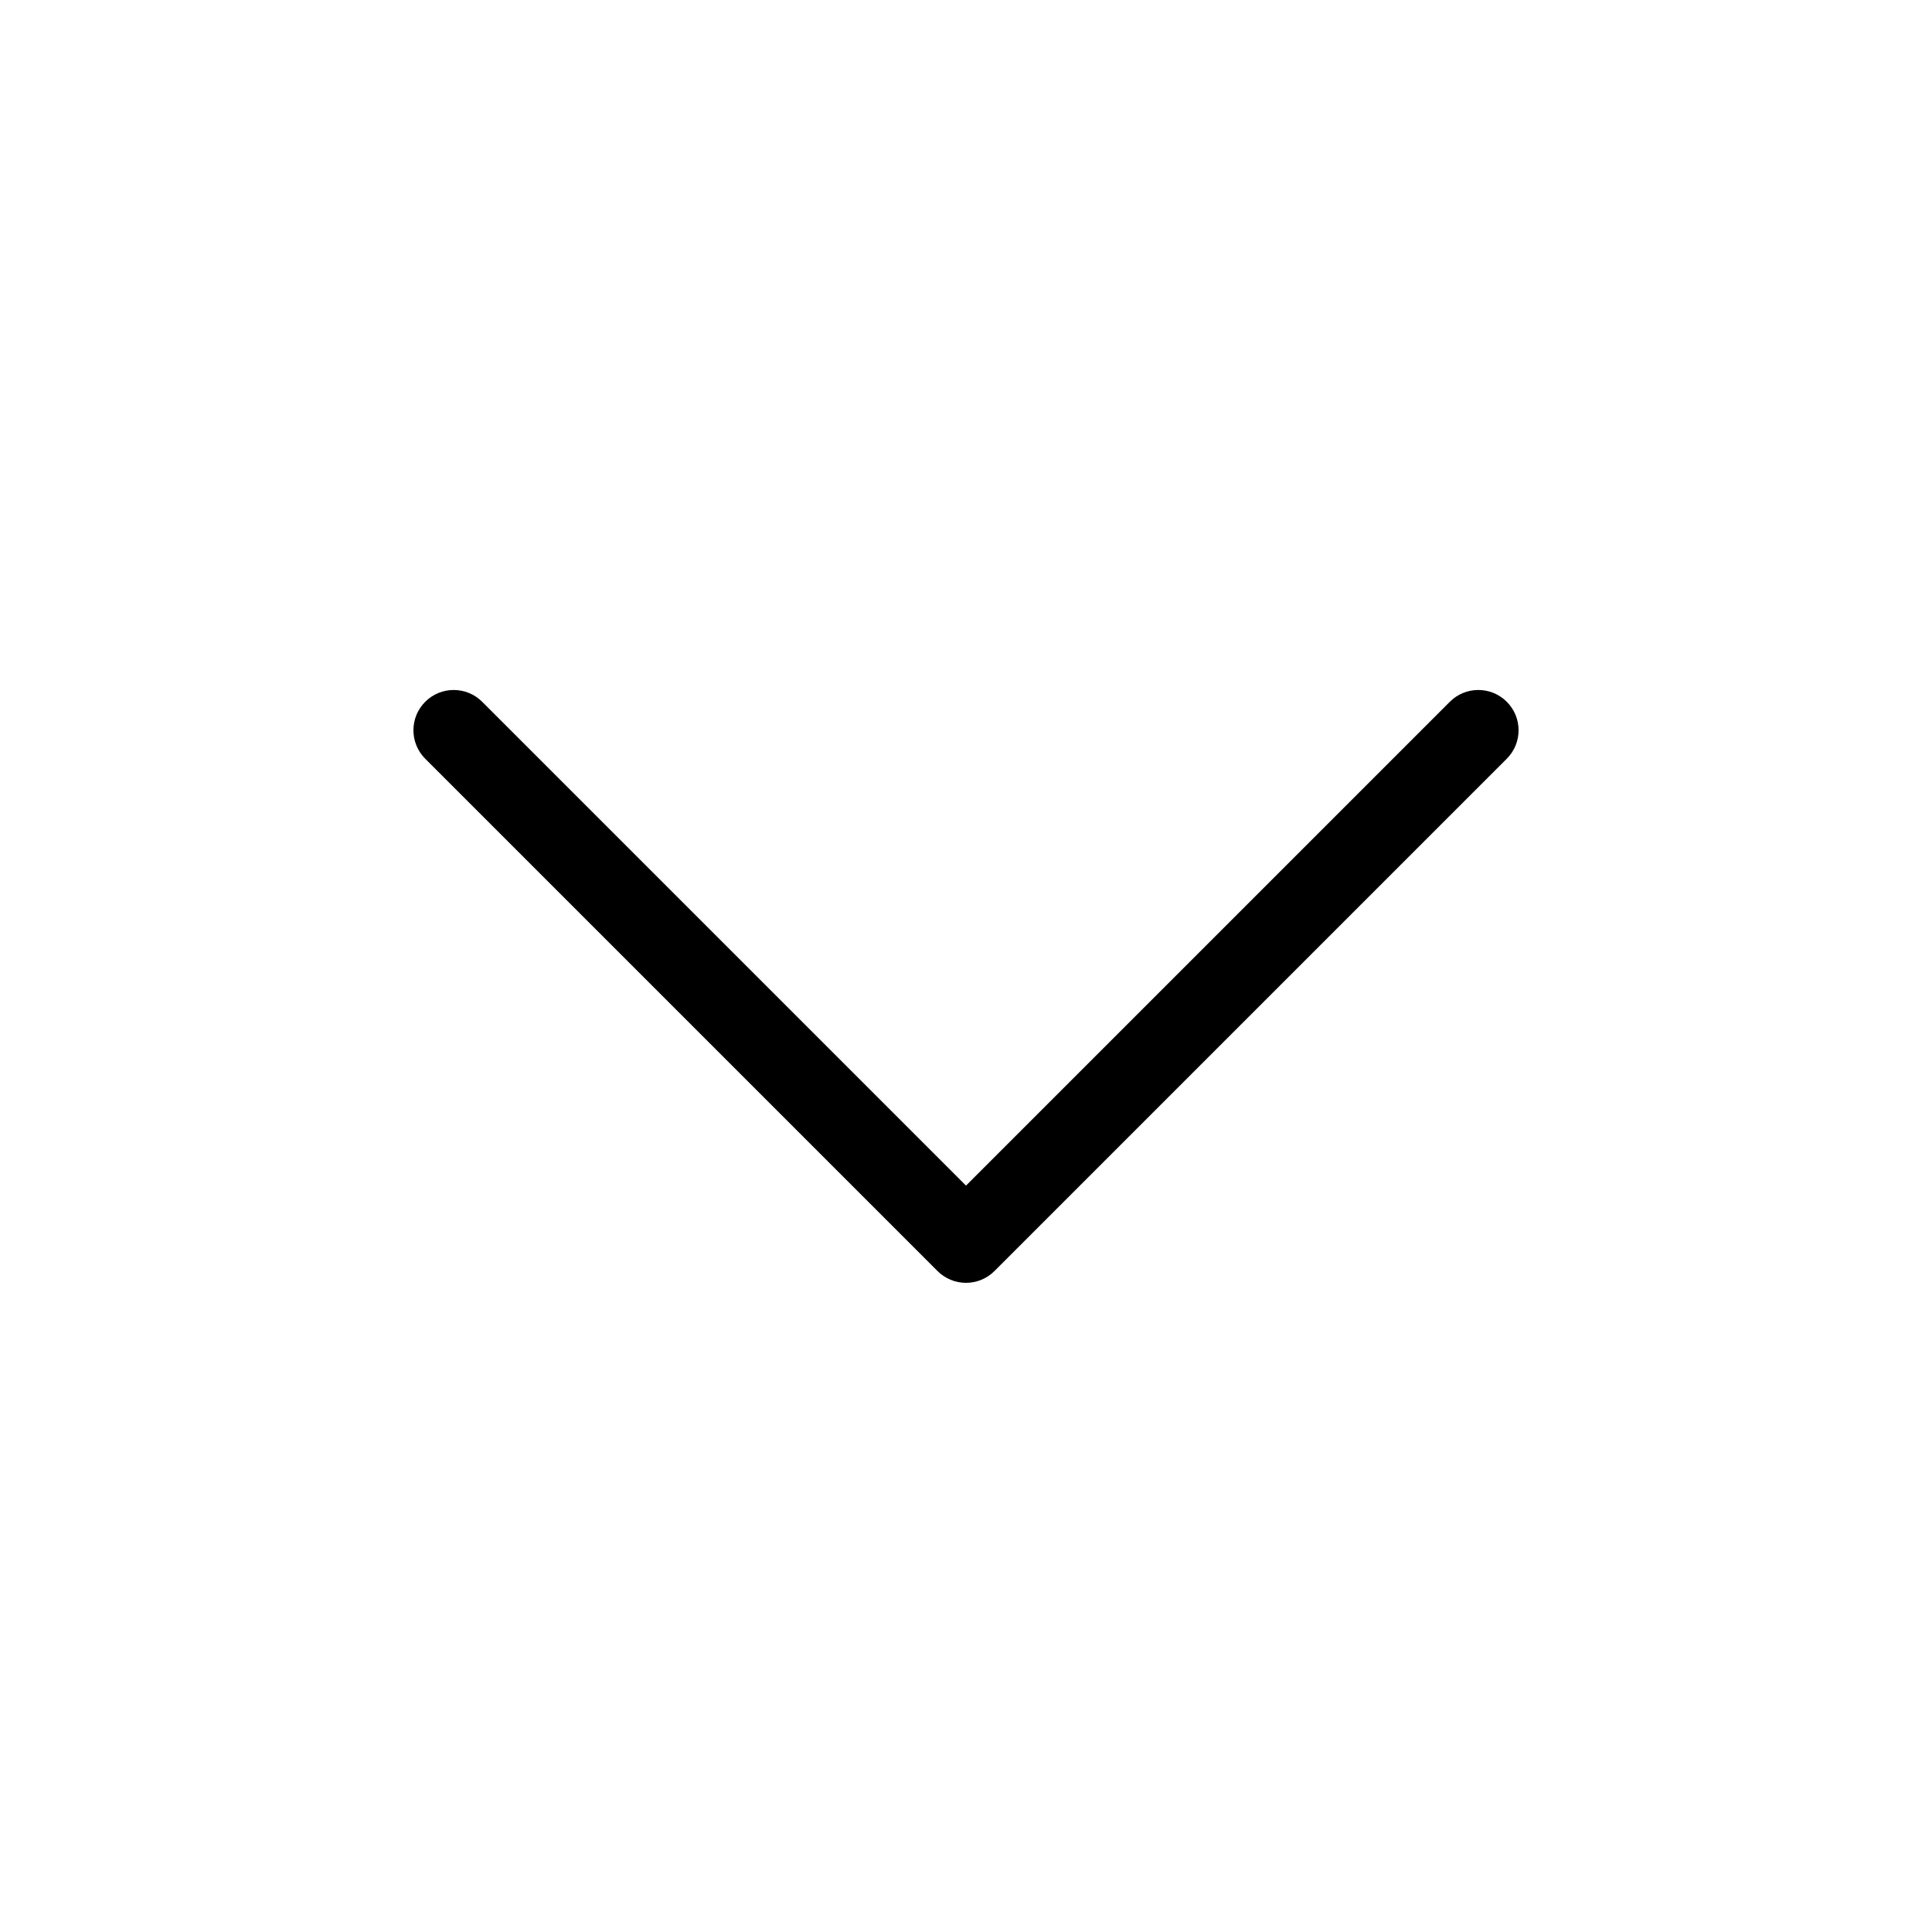
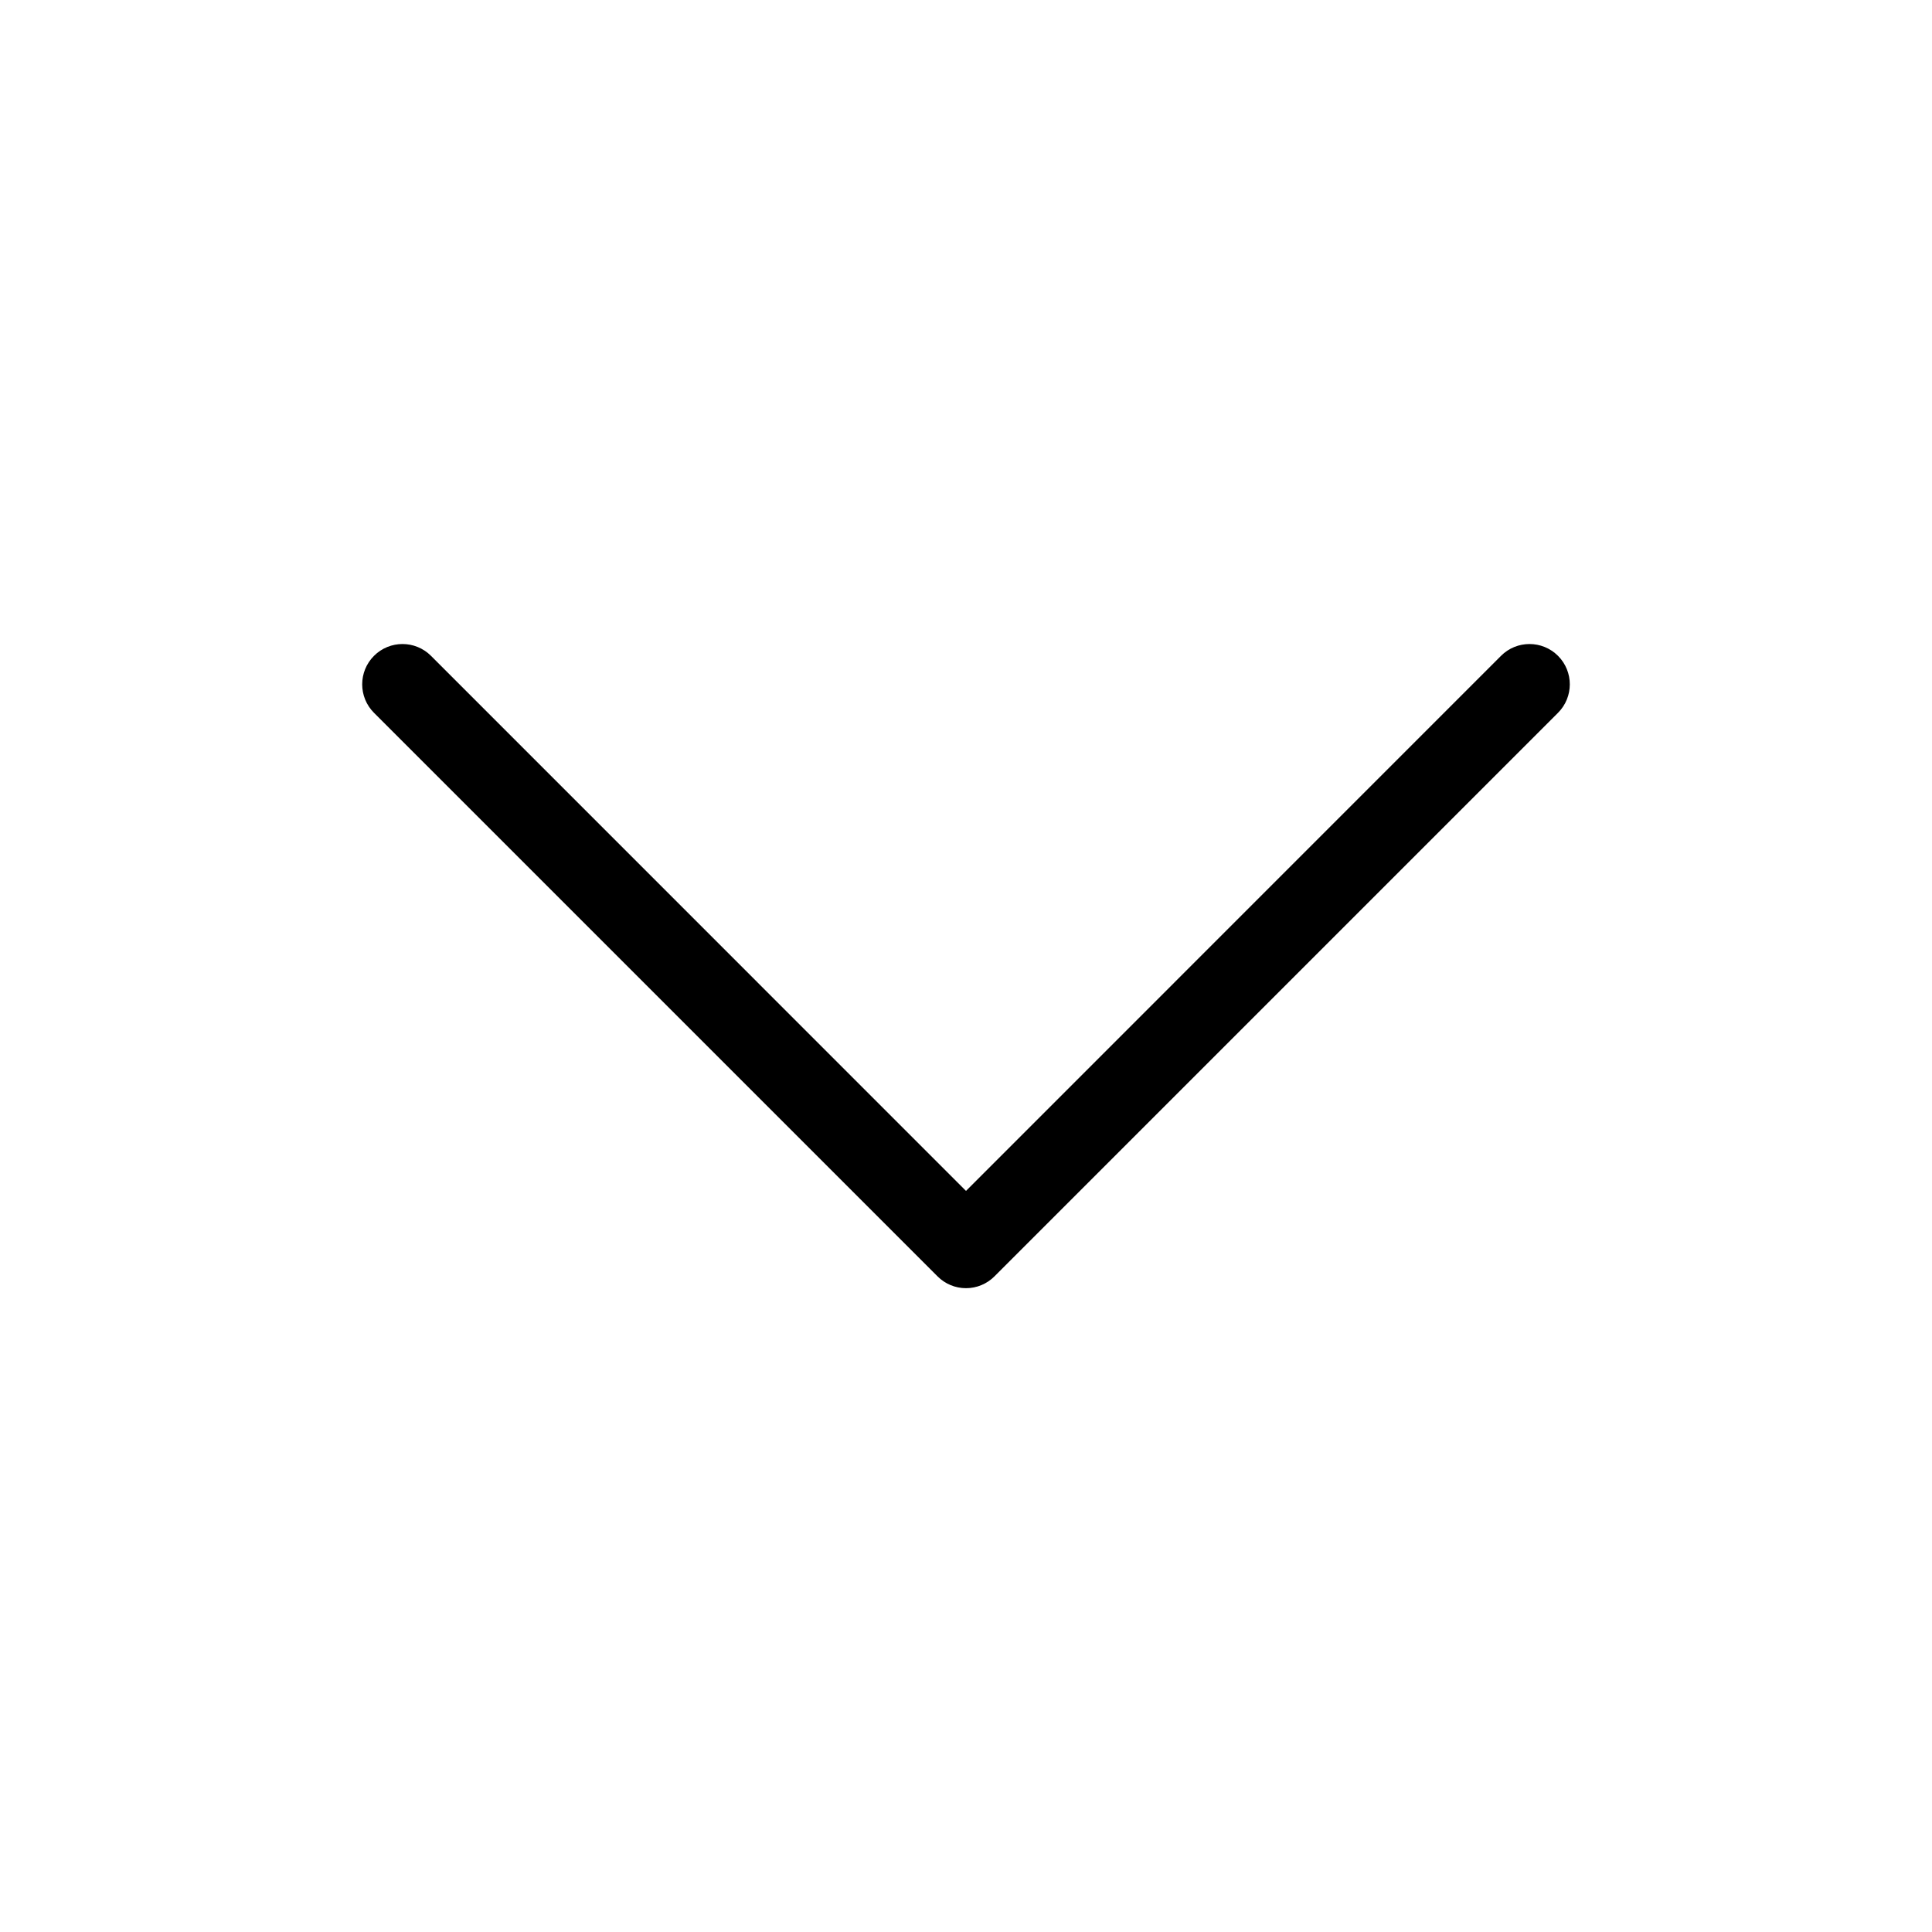
<svg xmlns="http://www.w3.org/2000/svg" width="24" height="24" viewBox="0 0 24 24" fill="none">
-   <path fill-rule="evenodd" clip-rule="evenodd" d="M18.718 9.425a.5.5 0 10-.708-.707L12 14.728l-6.01-6.01a.5.5 0 10-.708.707l6.364 6.364a.5.5 0 00.708 0l6.364-6.364z" fill="#000" />
+   <path fill-rule="evenodd" d="M12.354 15.855a.499.499 0 0 1-.708 0l-7-7a.5.5 0 0 1 .708-.708L12 14.794l6.646-6.647a.5.5 0 0 1 .708.708l-7 7Z" fill="#000" />
</svg>
